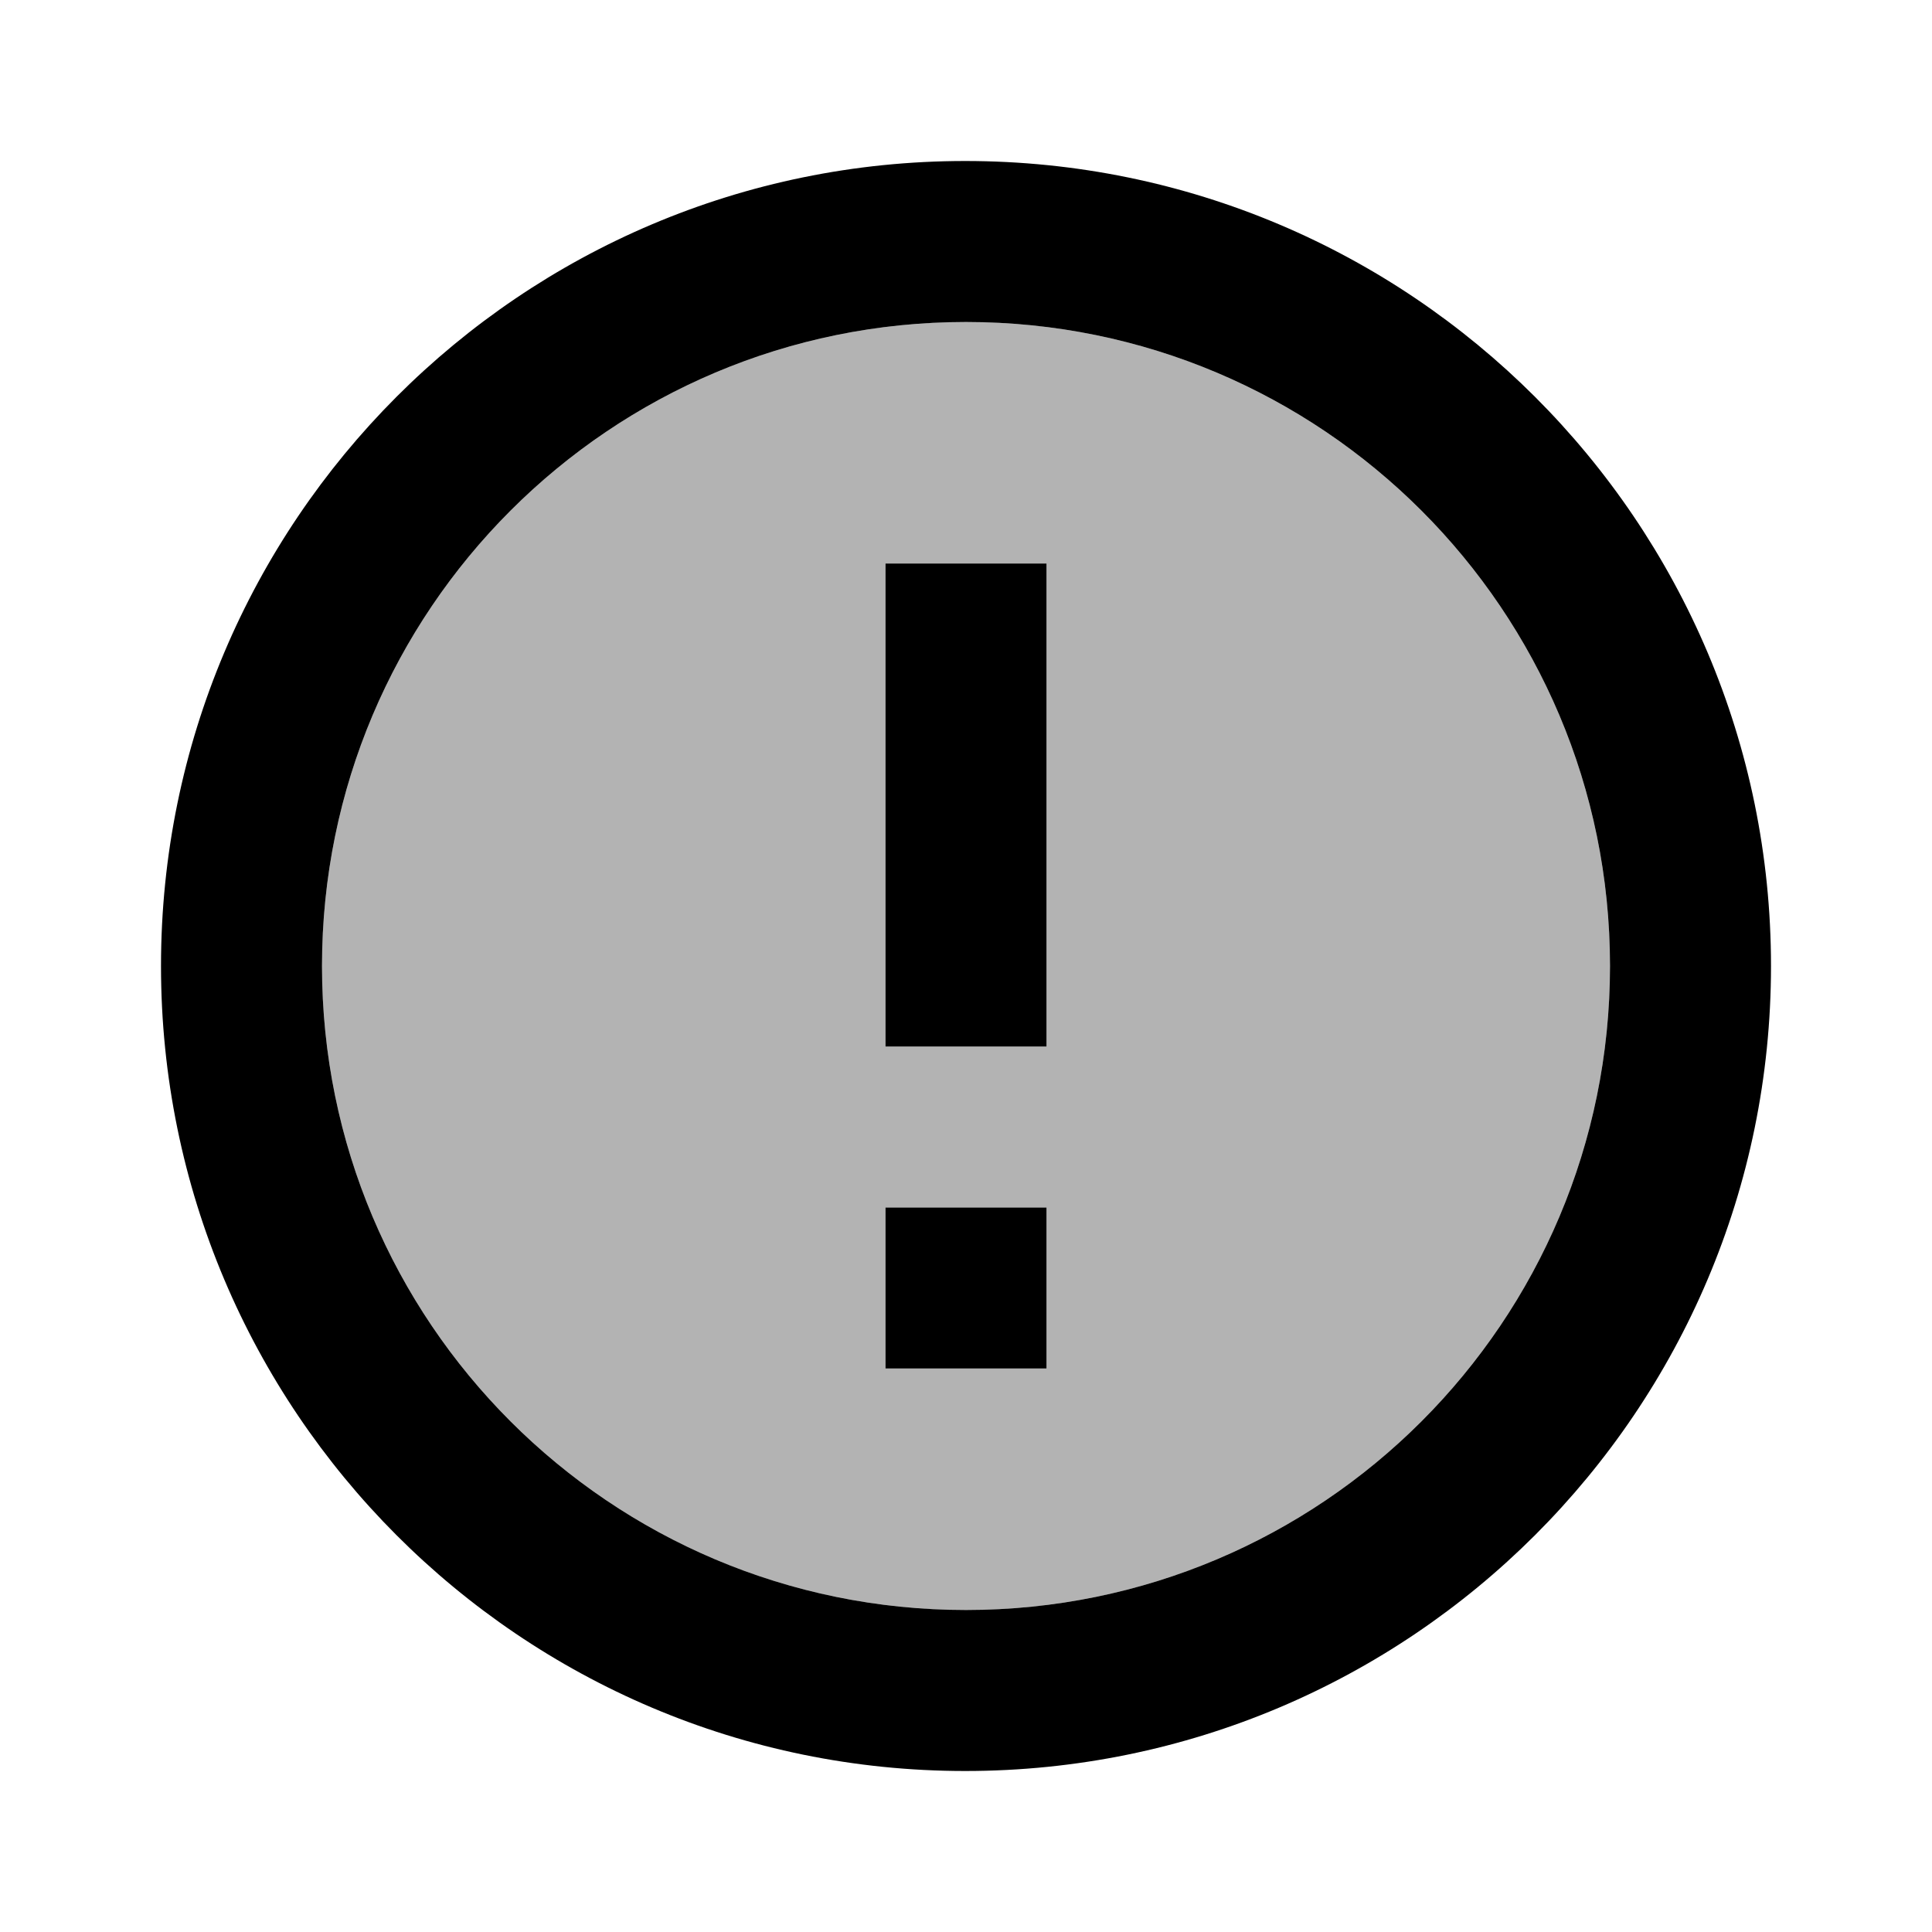
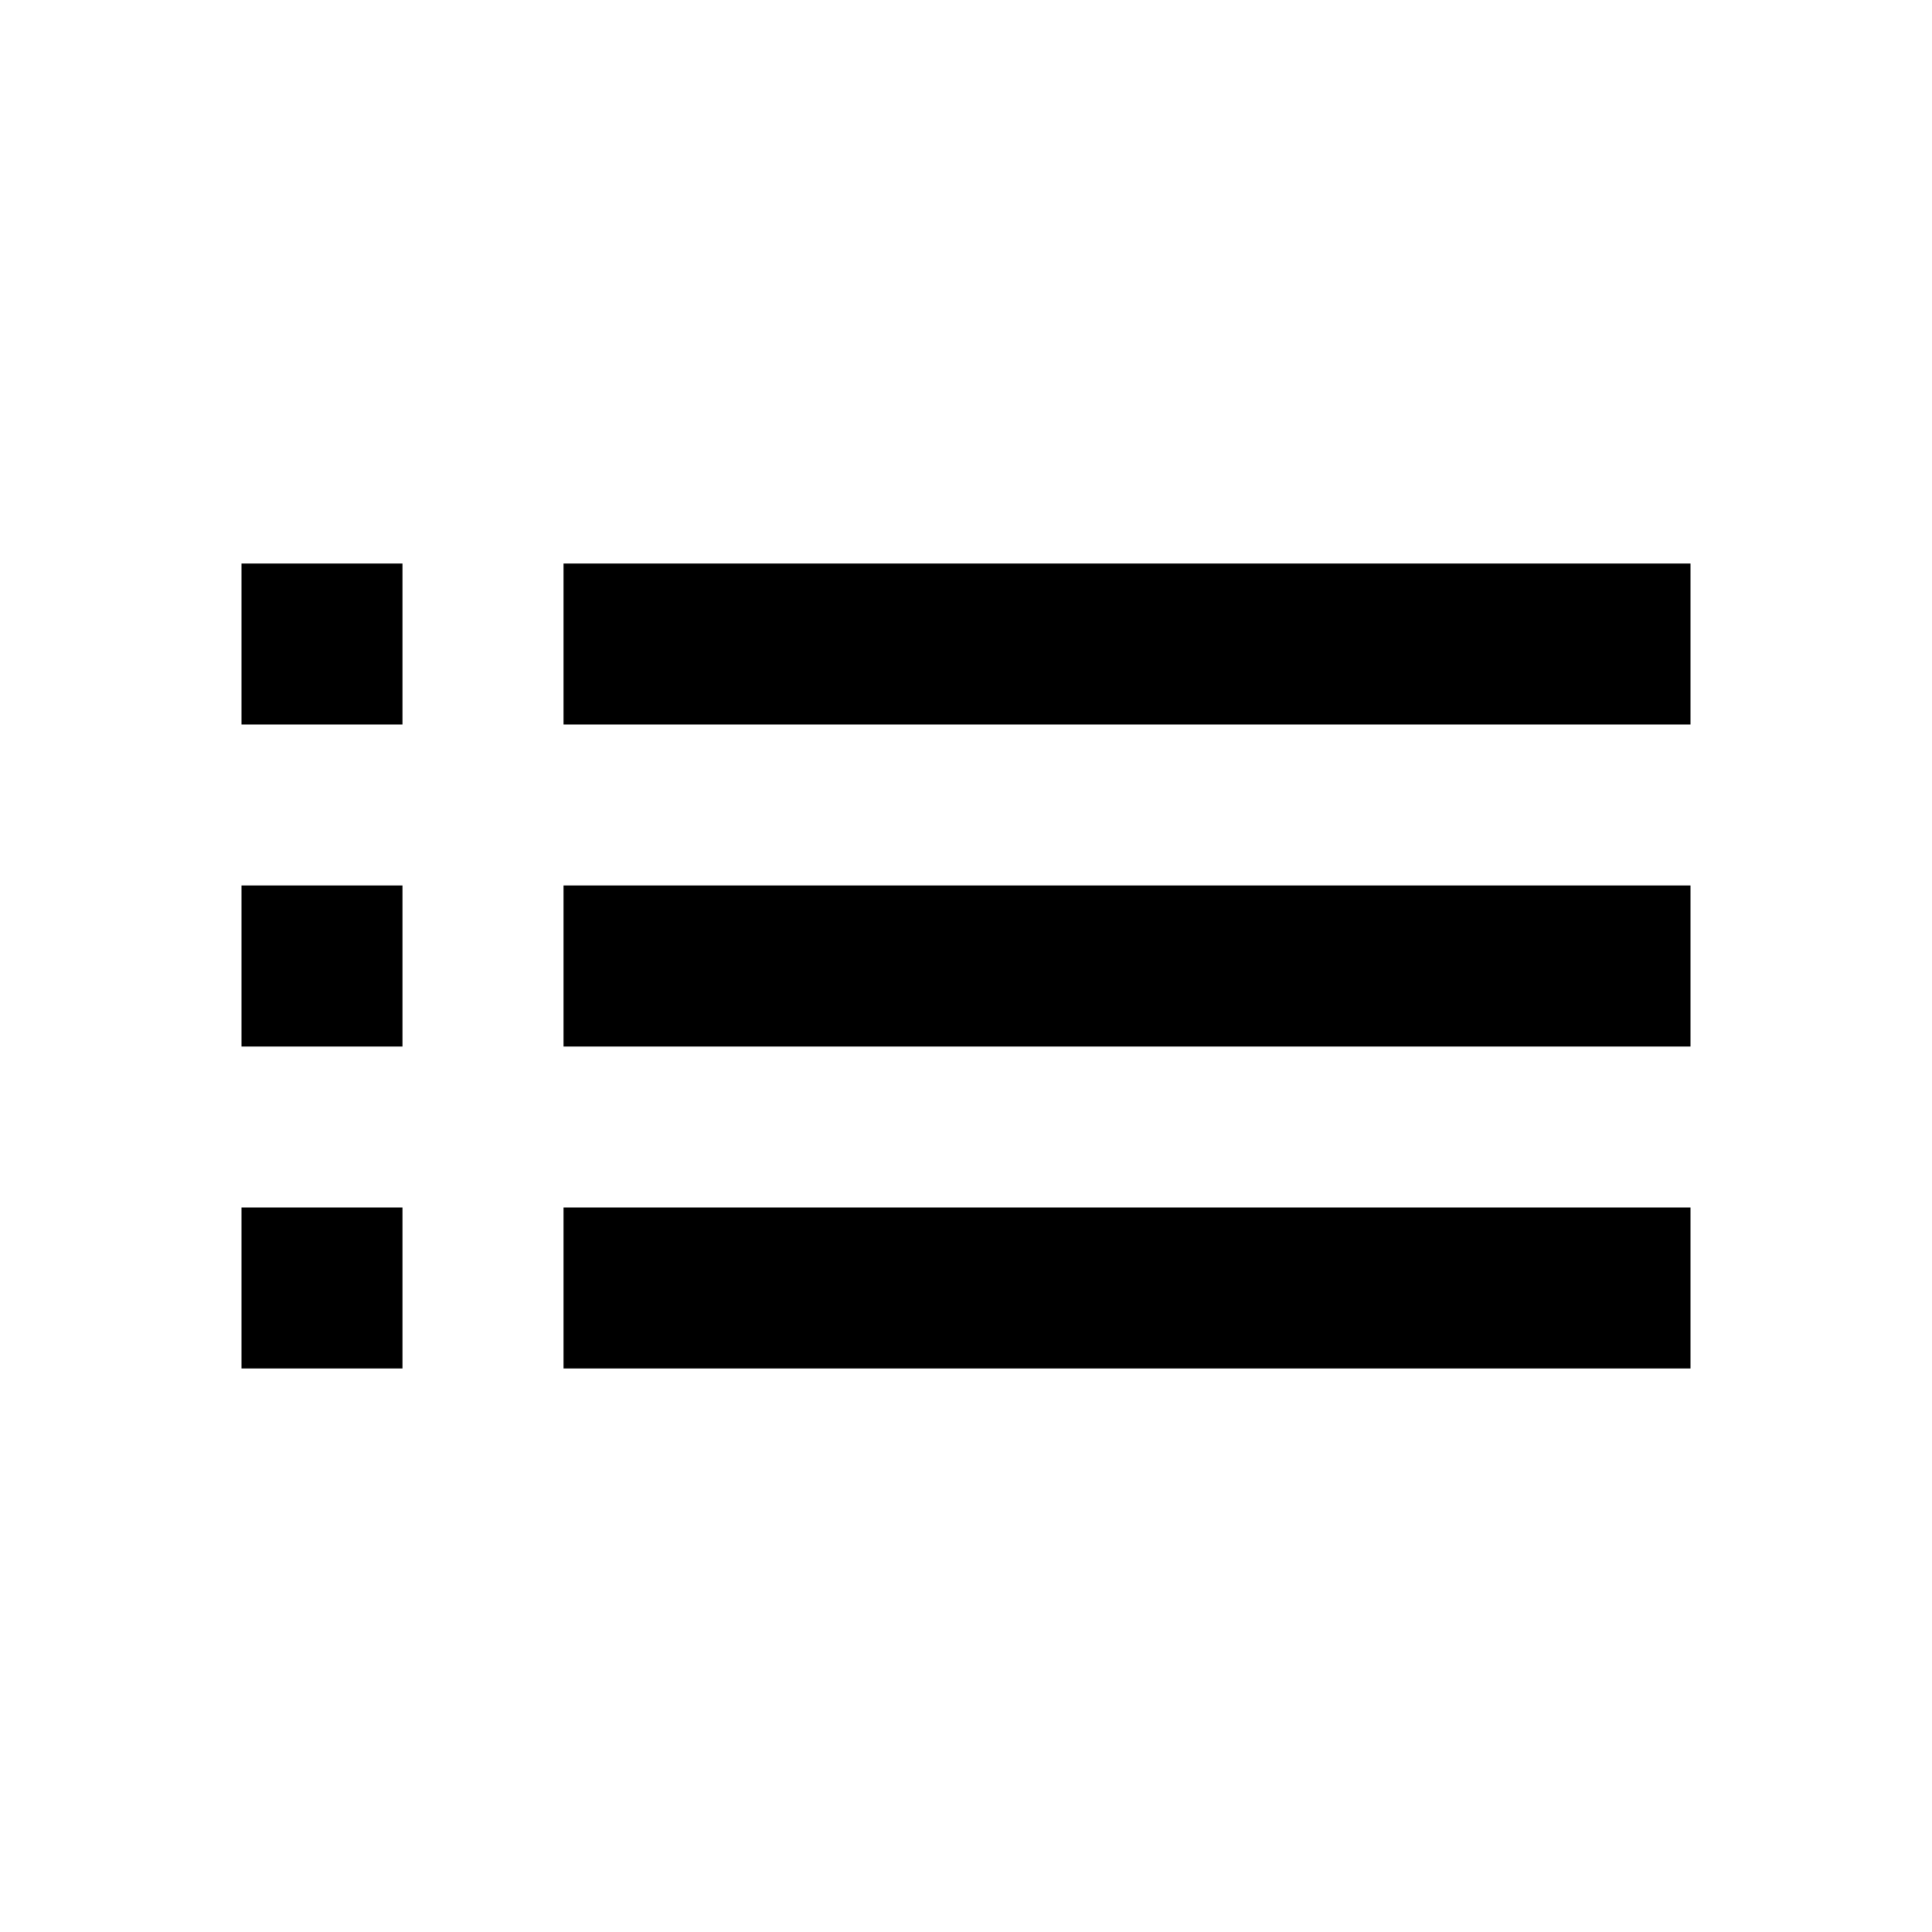
<svg xmlns="http://www.w3.org/2000/svg" width="24" height="24" viewBox="0 0 24 24">
-   <path opacity=".3" d="M12 4c-4.42 0-8 3.58-8 8s3.58 8 8 8 8-3.58 8-8-3.58-8-8-8zm1 13h-2v-2h2v2zm0-4h-2V7h2v6z" />
-   <path d="M11.99 2C6.47 2 2 6.48 2 12s4.47 10 9.99 10C17.52 22 22 17.52 22 12S17.52 2 11.99 2zM12 20c-4.42 0-8-3.58-8-8s3.58-8 8-8 8 3.58 8 8-3.58 8-8 8zm-1-5h2v2h-2zm0-8h2v6h-2z" />
+   <g fill="none">
+     <path d="M0 0h24v24H0V0z" />
+     <path opacity=".87" d="M0 0h24v24H0V0z" />
+   </g>
+   <path d="M3 13h2v-2H3v2zm0 4h2v-2H3v2zm0-8h2V7H3v2zm4 4h14v-2H7v2zm0 4h14v-2H7v2zM7 7v2h14V7H7zm-4 6h2v-2H3v2zm0 4h2v-2H3v2zm0-8h2V7H3v2zm4 4h14v-2H7v2zm0 4h14v-2H7v2zM7 7v2h14V7H7z" />
</svg>
